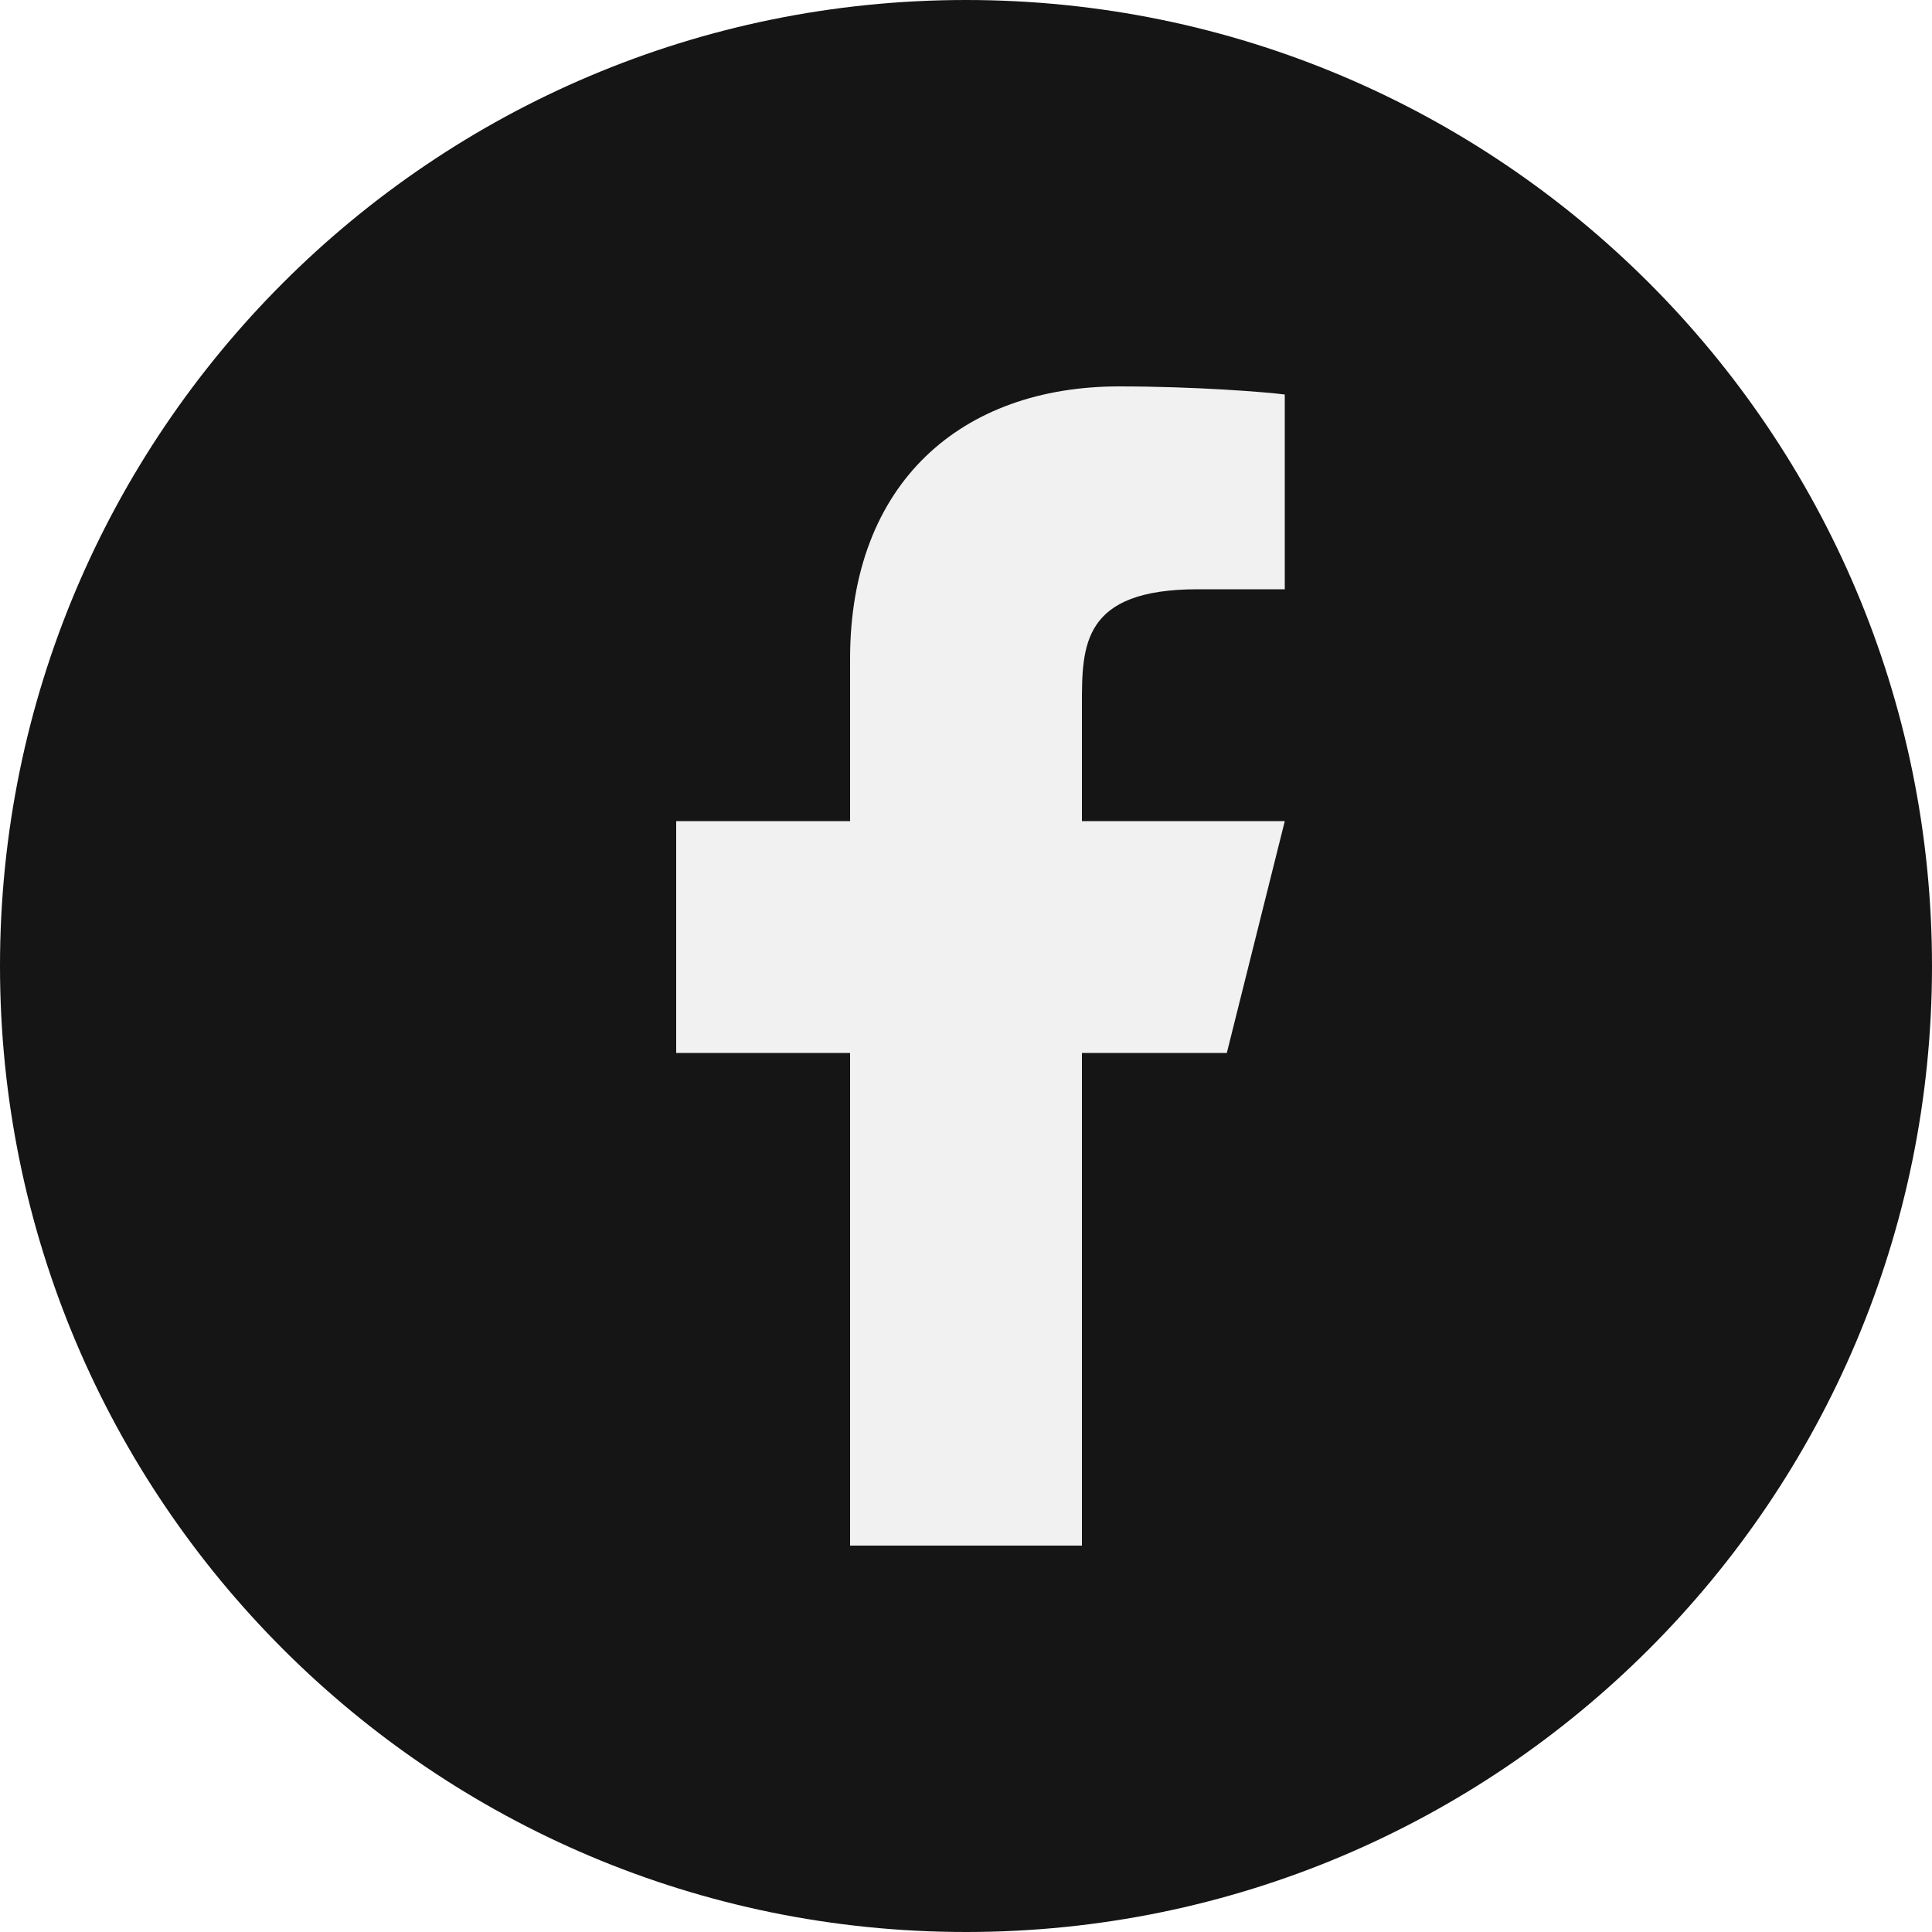
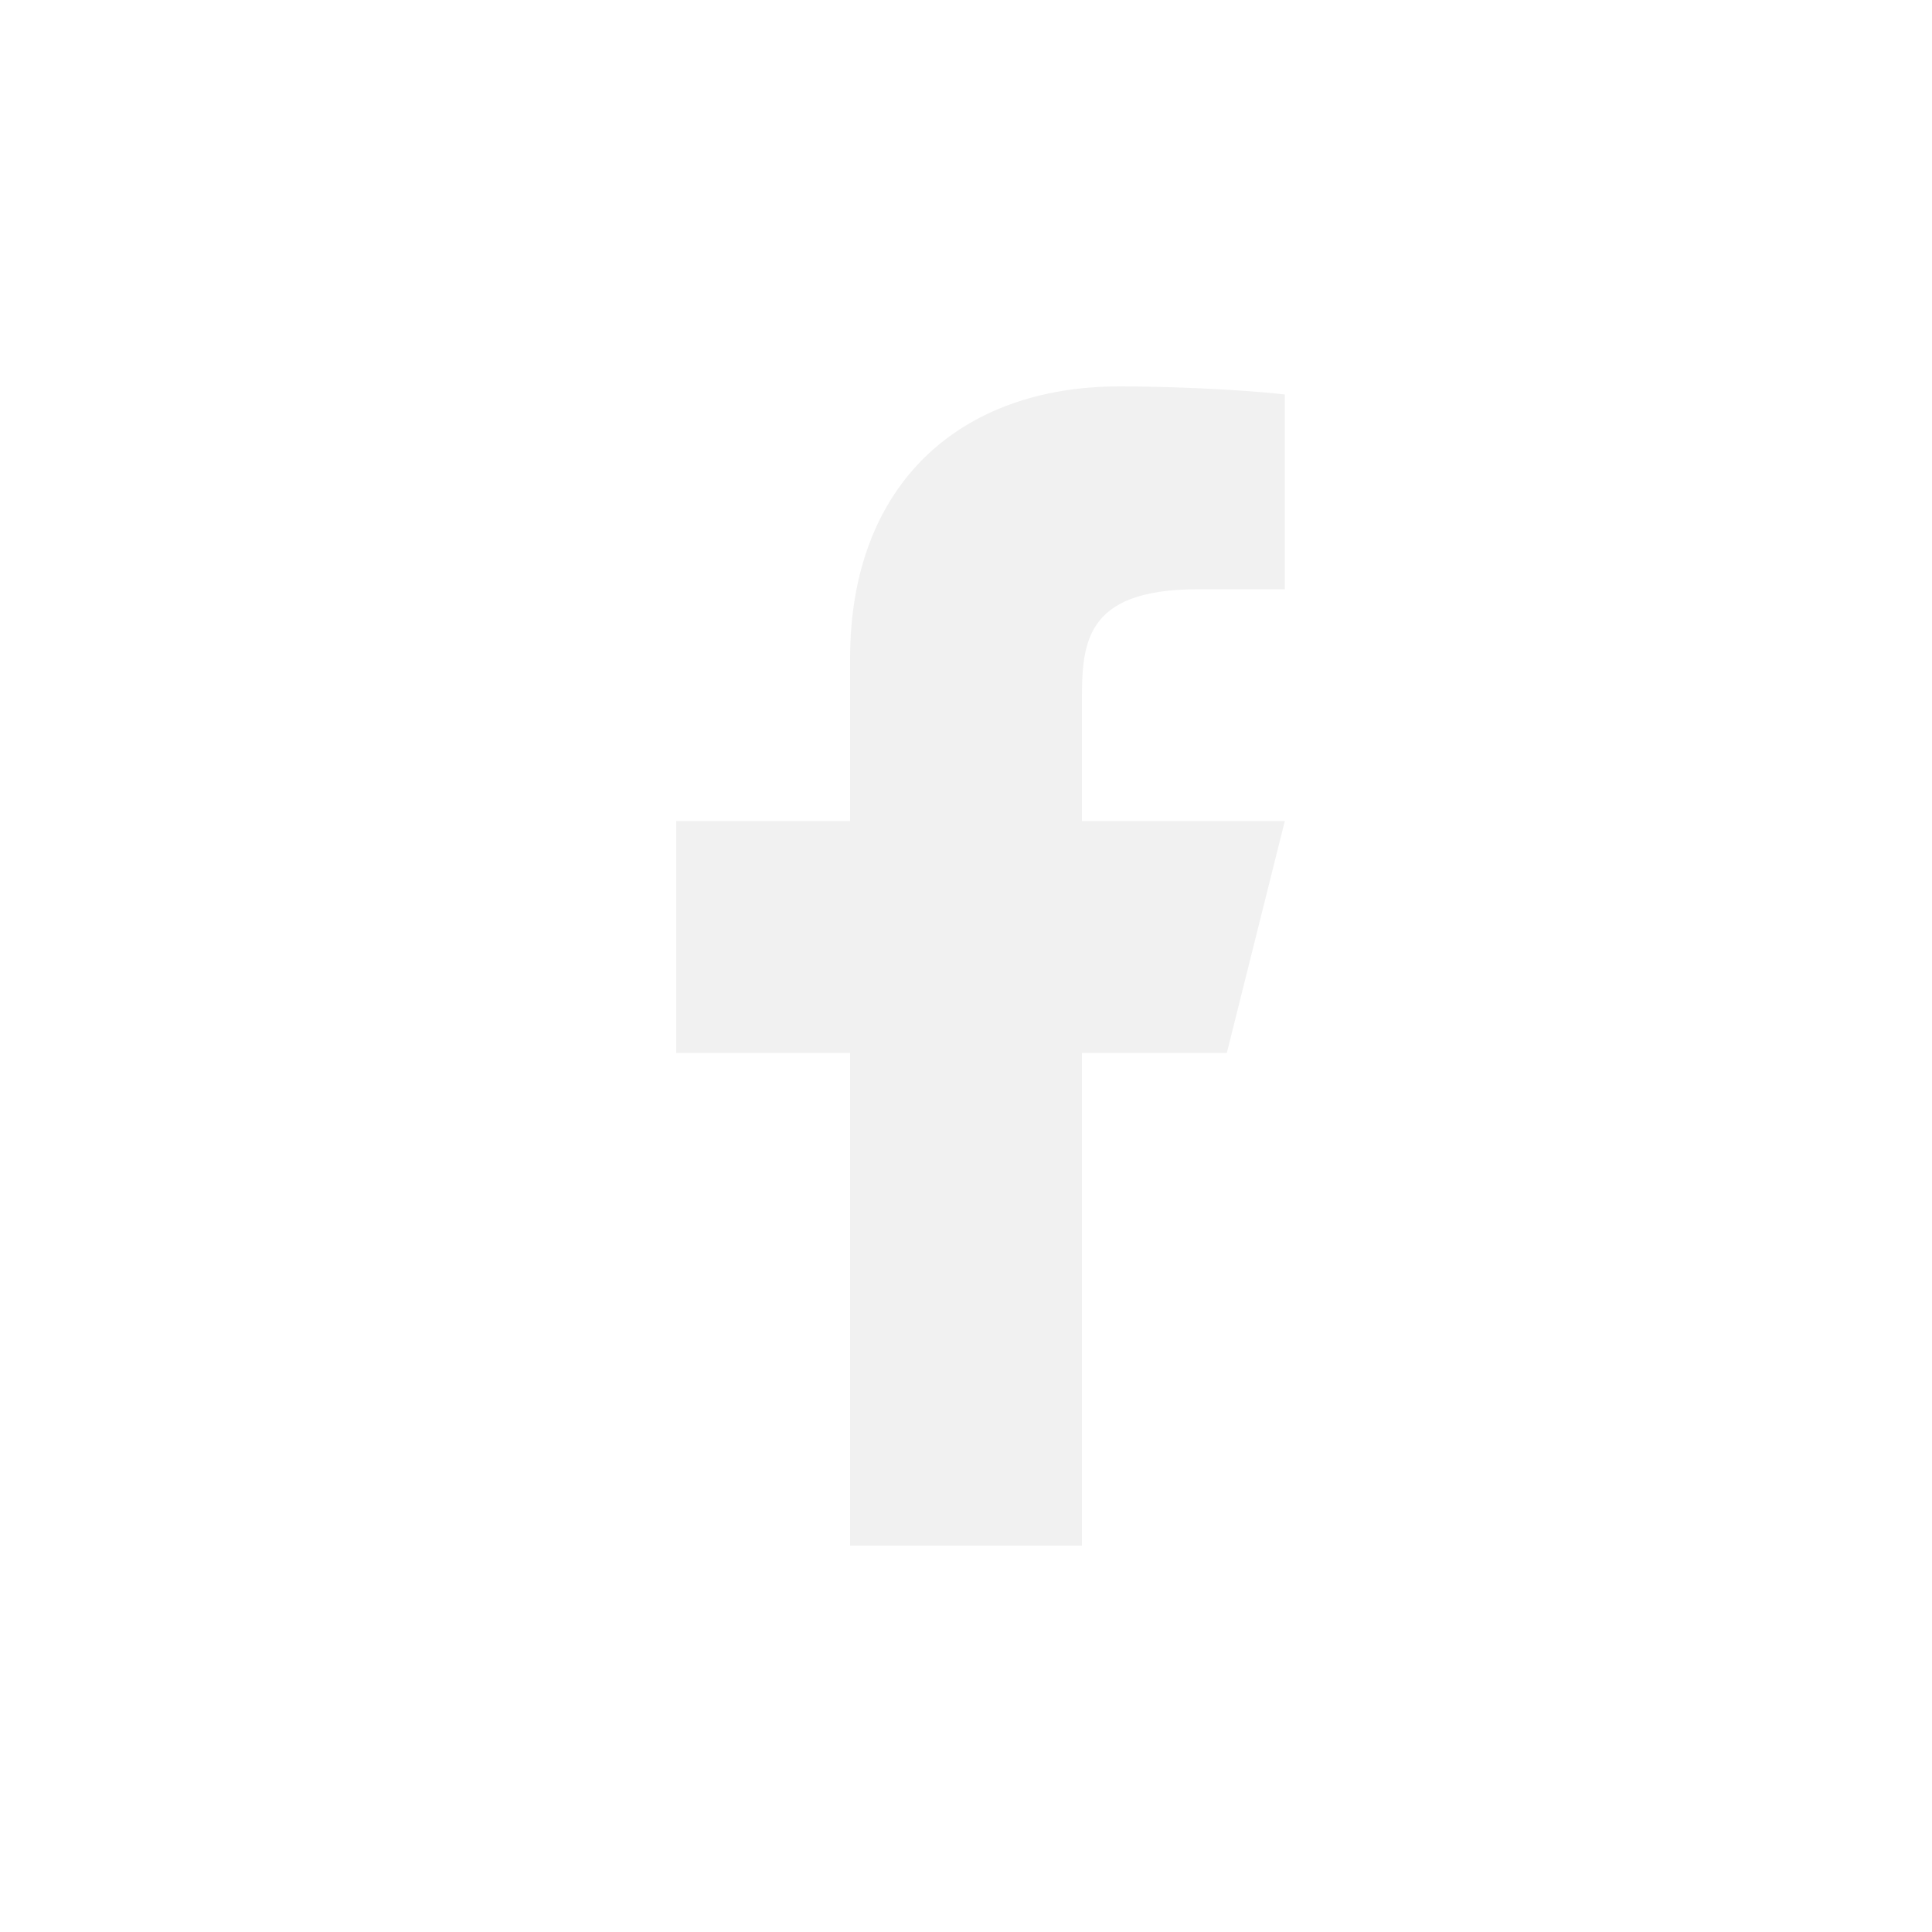
<svg xmlns="http://www.w3.org/2000/svg" width="40" height="40" viewBox="0 0 40 40" fill="none">
-   <circle cx="20" cy="20" r="20" fill="#151515" />
+   <circle cx="40" cy="40" fill="#151515" />
  <path d="M22.4 21.8H25.4L26.6 17H22.4V14.6C22.4 13.364 22.4 12.2 24.8 12.2H26.6V8.168C26.209 8.116 24.732 8 23.172 8C19.914 8 17.6 9.988 17.6 13.64V17H14V21.8H17.6V32H22.4V21.8Z" fill="#F1F1F1" />
</svg>
